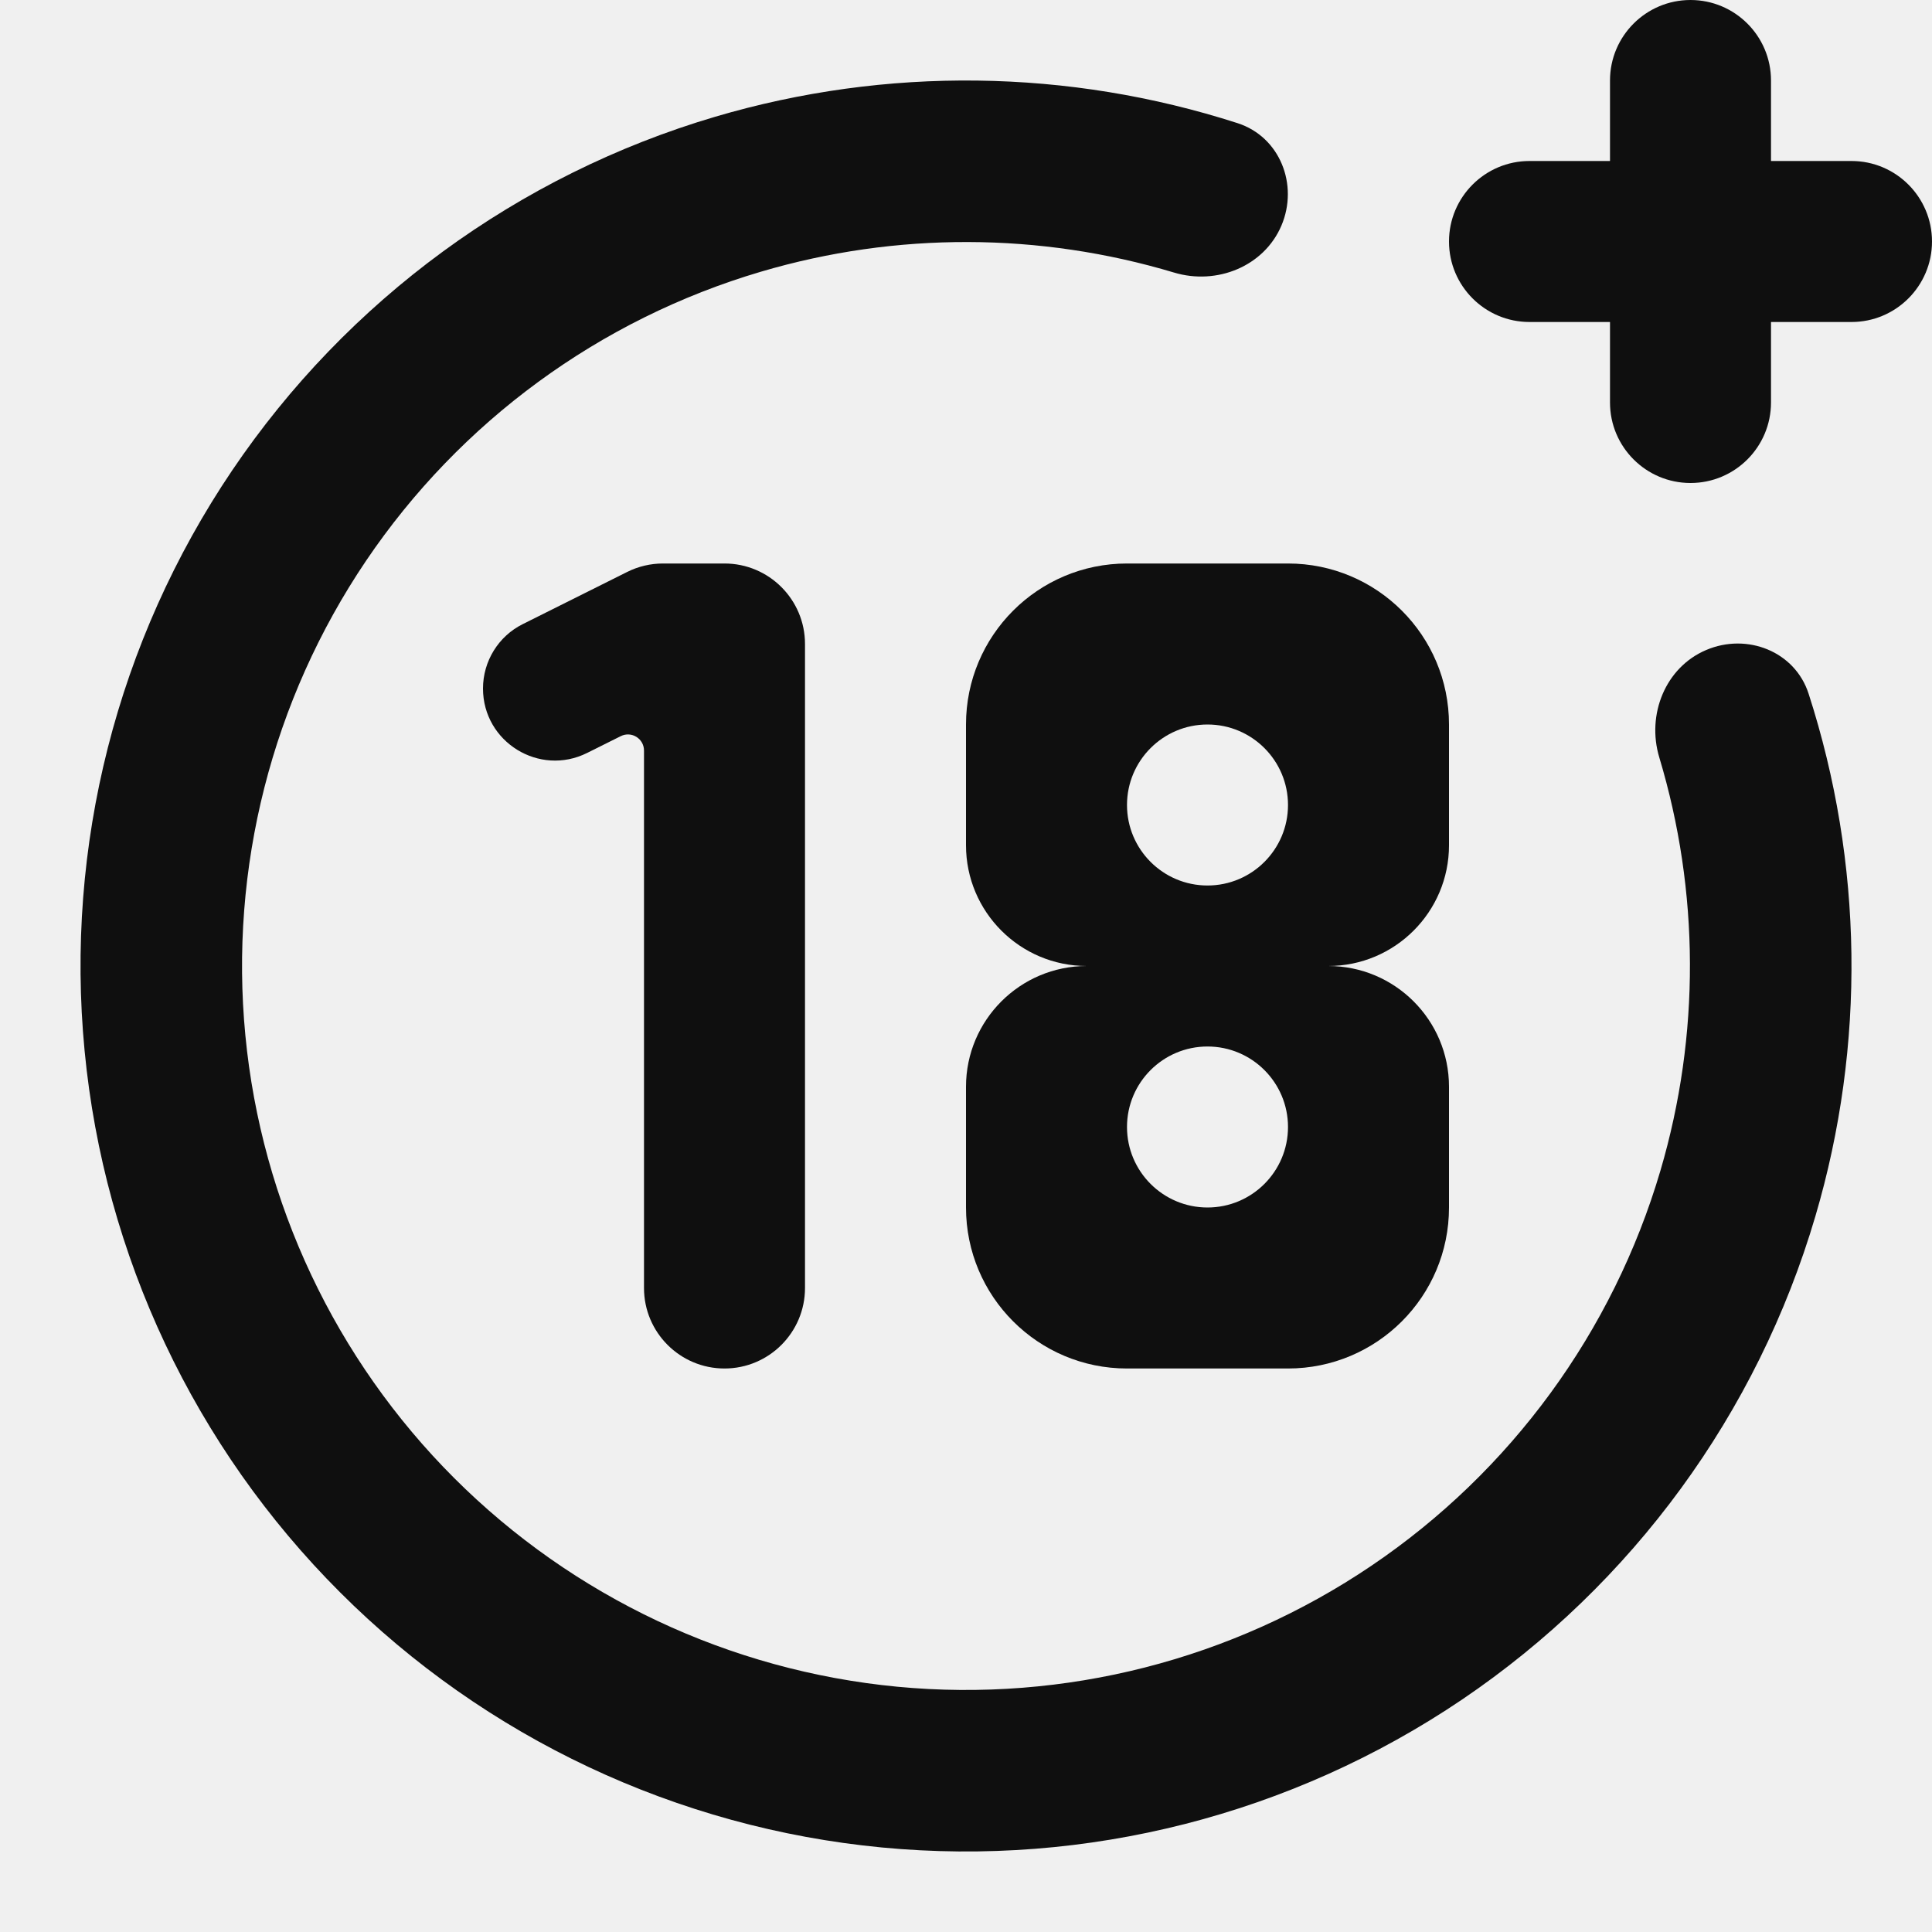
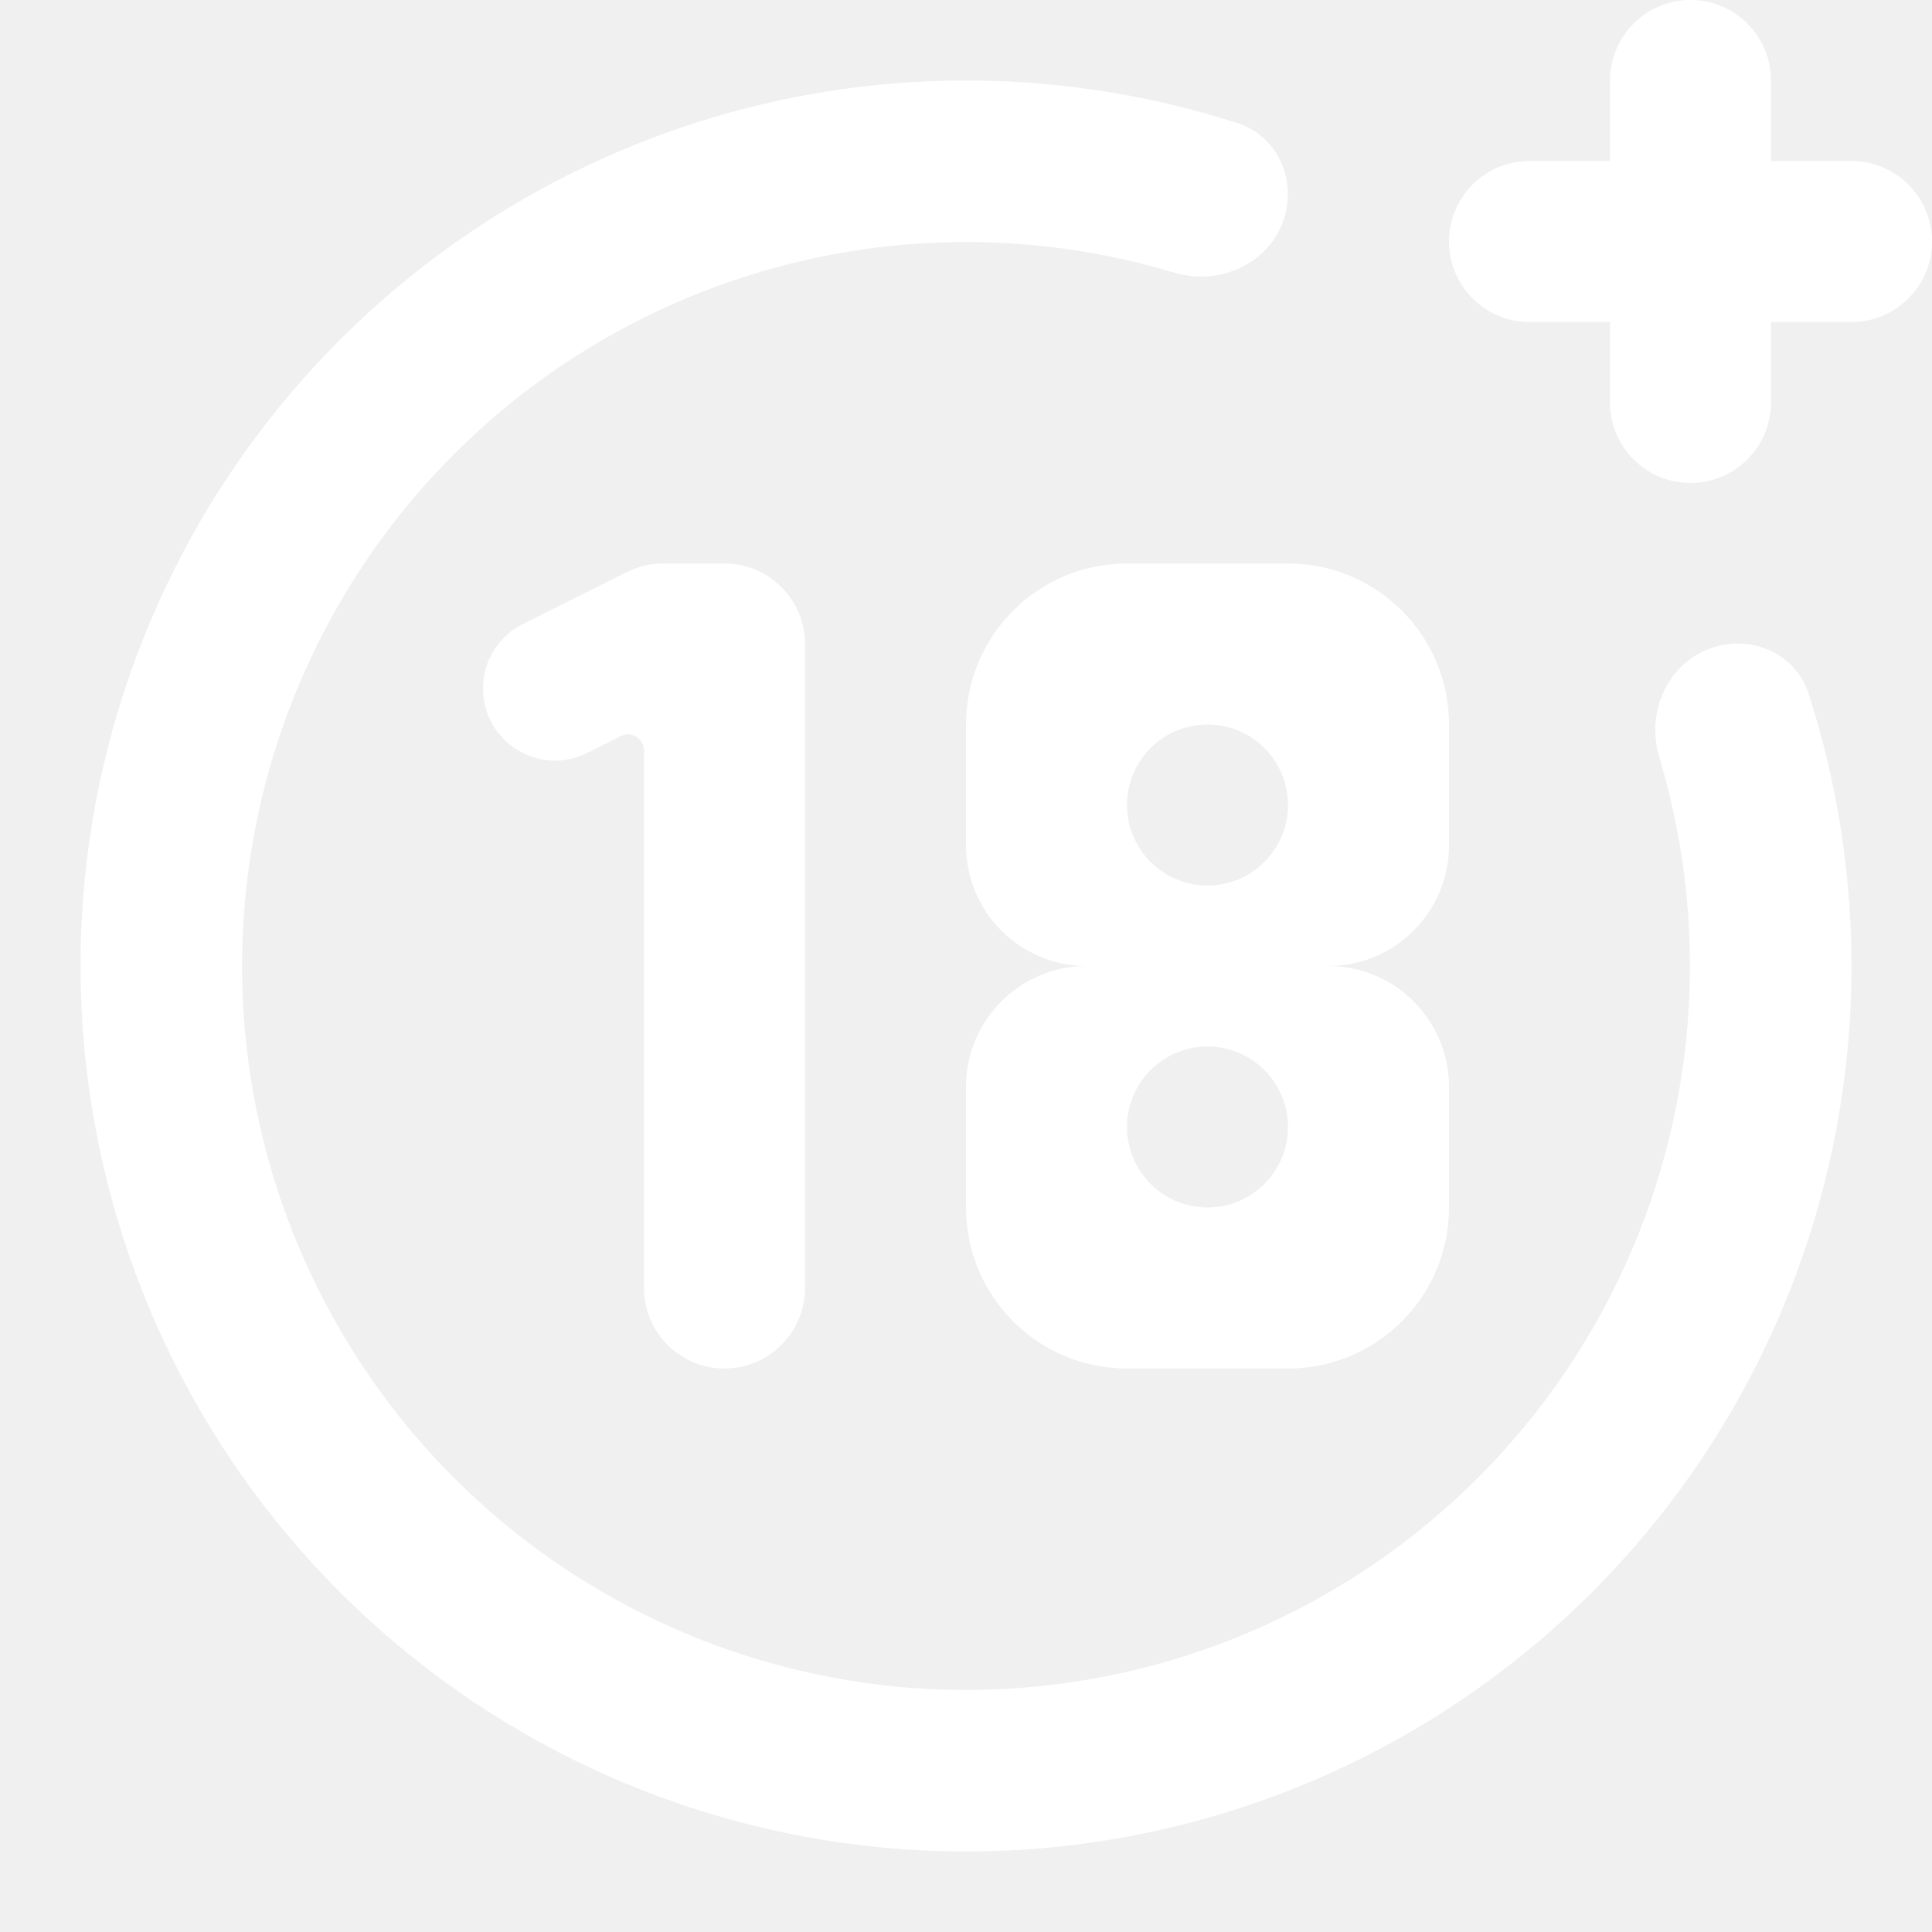
<svg xmlns="http://www.w3.org/2000/svg" width="800px" height="800px" viewBox="0 0 24 24" fill="none">
-   <path d="M20 1C20 0.448 20.448 0 21 0C21.552 0 22 0.448 22 1V2H23C23.552 2 24 2.448 24 3C24 3.552 23.552 4 23 4H22V5C22 5.552 21.552 6 21 6C20.448 6 20 5.552 20 5V4H19C18.448 4 18 3.552 18 3C18 2.448 18.448 2 19 2H20V1Z" fill="#0F0F0F" />
-   <path d="M21.194 8.075C21.702 7.858 22.297 8.091 22.467 8.617C23.145 10.715 23.179 12.977 22.552 15.106C21.831 17.557 20.279 19.68 18.163 21.112C16.046 22.543 13.498 23.193 10.955 22.95C8.412 22.707 6.032 21.587 4.225 19.781C2.418 17.976 1.295 15.597 1.051 13.054C0.806 10.511 1.454 7.962 2.883 5.845C4.313 3.728 6.435 2.174 8.885 1.45C11.014 0.822 13.276 0.854 15.374 1.53C15.9 1.7 16.134 2.295 15.918 2.803C15.701 3.311 15.114 3.545 14.585 3.386C12.918 2.886 11.135 2.878 9.453 3.375C7.45 3.966 5.715 5.237 4.546 6.968C3.378 8.699 2.848 10.783 3.048 12.862C3.248 14.941 4.166 16.886 5.643 18.362C7.121 19.838 9.066 20.754 11.146 20.953C13.225 21.151 15.308 20.619 17.038 19.449C18.768 18.279 20.037 16.543 20.627 14.54C21.122 12.857 21.113 11.074 20.612 9.408C20.453 8.879 20.686 8.291 21.194 8.075Z" fill="#0F0F0F" />
-   <path d="M7.711 9.145L7.294 9.353C6.7 9.65 6 9.218 6 8.553C6 8.214 6.191 7.904 6.494 7.753L7.789 7.106C7.928 7.036 8.081 7 8.236 7H9C9.552 7 10 7.448 10 8V16C10 16.552 9.552 17 9 17C8.448 17 8 16.552 8 16V9.324C8 9.175 7.844 9.078 7.711 9.145Z" fill="#0F0F0F" />
-   <path fill-rule="evenodd" clip-rule="evenodd" d="M18 9C18 7.895 17.105 7 16 7H14C12.895 7 12 7.895 12 9V10.5C12 11.328 12.672 12 13.5 12C12.672 12 12 12.672 12 13.5V15C12 16.105 12.895 17 14 17H16C17.105 17 18 16.105 18 15V13.5C18 12.672 17.328 12 16.5 12C17.328 12 18 11.328 18 10.5V9ZM16 10C16 9.448 15.552 9 15 9C14.448 9 14 9.448 14 10C14 10.552 14.448 11 15 11C15.552 11 16 10.552 16 10ZM16 14C16 14.552 15.552 15 15 15C14.448 15 14 14.552 14 14C14 13.448 14.448 13 15 13C15.552 13 16 13.448 16 14Z" fill="#0F0F0F" />
+   <path d="M20 1C20 0.448 20.448 0 21 0C21.552 0 22 0.448 22 1V2H23C23.552 2 24 2.448 24 3C24 3.552 23.552 4 23 4H22V5C22 5.552 21.552 6 21 6C20.448 6 20 5.552 20 5V4H19C18.448 4 18 3.552 18 3C18 2.448 18.448 2 19 2H20V1Z" fill="#fff" />
+   <path d="M21.194 8.075C21.702 7.858 22.297 8.091 22.467 8.617C23.145 10.715 23.179 12.977 22.552 15.106C21.831 17.557 20.279 19.68 18.163 21.112C16.046 22.543 13.498 23.193 10.955 22.95C8.412 22.707 6.032 21.587 4.225 19.781C2.418 17.976 1.295 15.597 1.051 13.054C0.806 10.511 1.454 7.962 2.883 5.845C4.313 3.728 6.435 2.174 8.885 1.45C11.014 0.822 13.276 0.854 15.374 1.53C15.9 1.7 16.134 2.295 15.918 2.803C15.701 3.311 15.114 3.545 14.585 3.386C12.918 2.886 11.135 2.878 9.453 3.375C7.45 3.966 5.715 5.237 4.546 6.968C3.378 8.699 2.848 10.783 3.048 12.862C3.248 14.941 4.166 16.886 5.643 18.362C7.121 19.838 9.066 20.754 11.146 20.953C13.225 21.151 15.308 20.619 17.038 19.449C18.768 18.279 20.037 16.543 20.627 14.54C21.122 12.857 21.113 11.074 20.612 9.408C20.453 8.879 20.686 8.291 21.194 8.075Z" fill="#fff" />
+   <path d="M7.711 9.145L7.294 9.353C6.7 9.65 6 9.218 6 8.553C6 8.214 6.191 7.904 6.494 7.753L7.789 7.106C7.928 7.036 8.081 7 8.236 7H9C9.552 7 10 7.448 10 8V16C10 16.552 9.552 17 9 17C8.448 17 8 16.552 8 16V9.324C8 9.175 7.844 9.078 7.711 9.145Z" fill="#fff" />
+   <path fill-rule="evenodd" clip-rule="evenodd" d="M18 9C18 7.895 17.105 7 16 7H14C12.895 7 12 7.895 12 9V10.5C12 11.328 12.672 12 13.5 12C12.672 12 12 12.672 12 13.5V15C12 16.105 12.895 17 14 17H16C17.105 17 18 16.105 18 15V13.5C18 12.672 17.328 12 16.5 12C17.328 12 18 11.328 18 10.5V9ZM16 10C16 9.448 15.552 9 15 9C14.448 9 14 9.448 14 10C14 10.552 14.448 11 15 11C15.552 11 16 10.552 16 10ZM16 14C16 14.552 15.552 15 15 15C14.448 15 14 14.552 14 14C14 13.448 14.448 13 15 13C15.552 13 16 13.448 16 14Z" fill="#fff" />
</svg>
